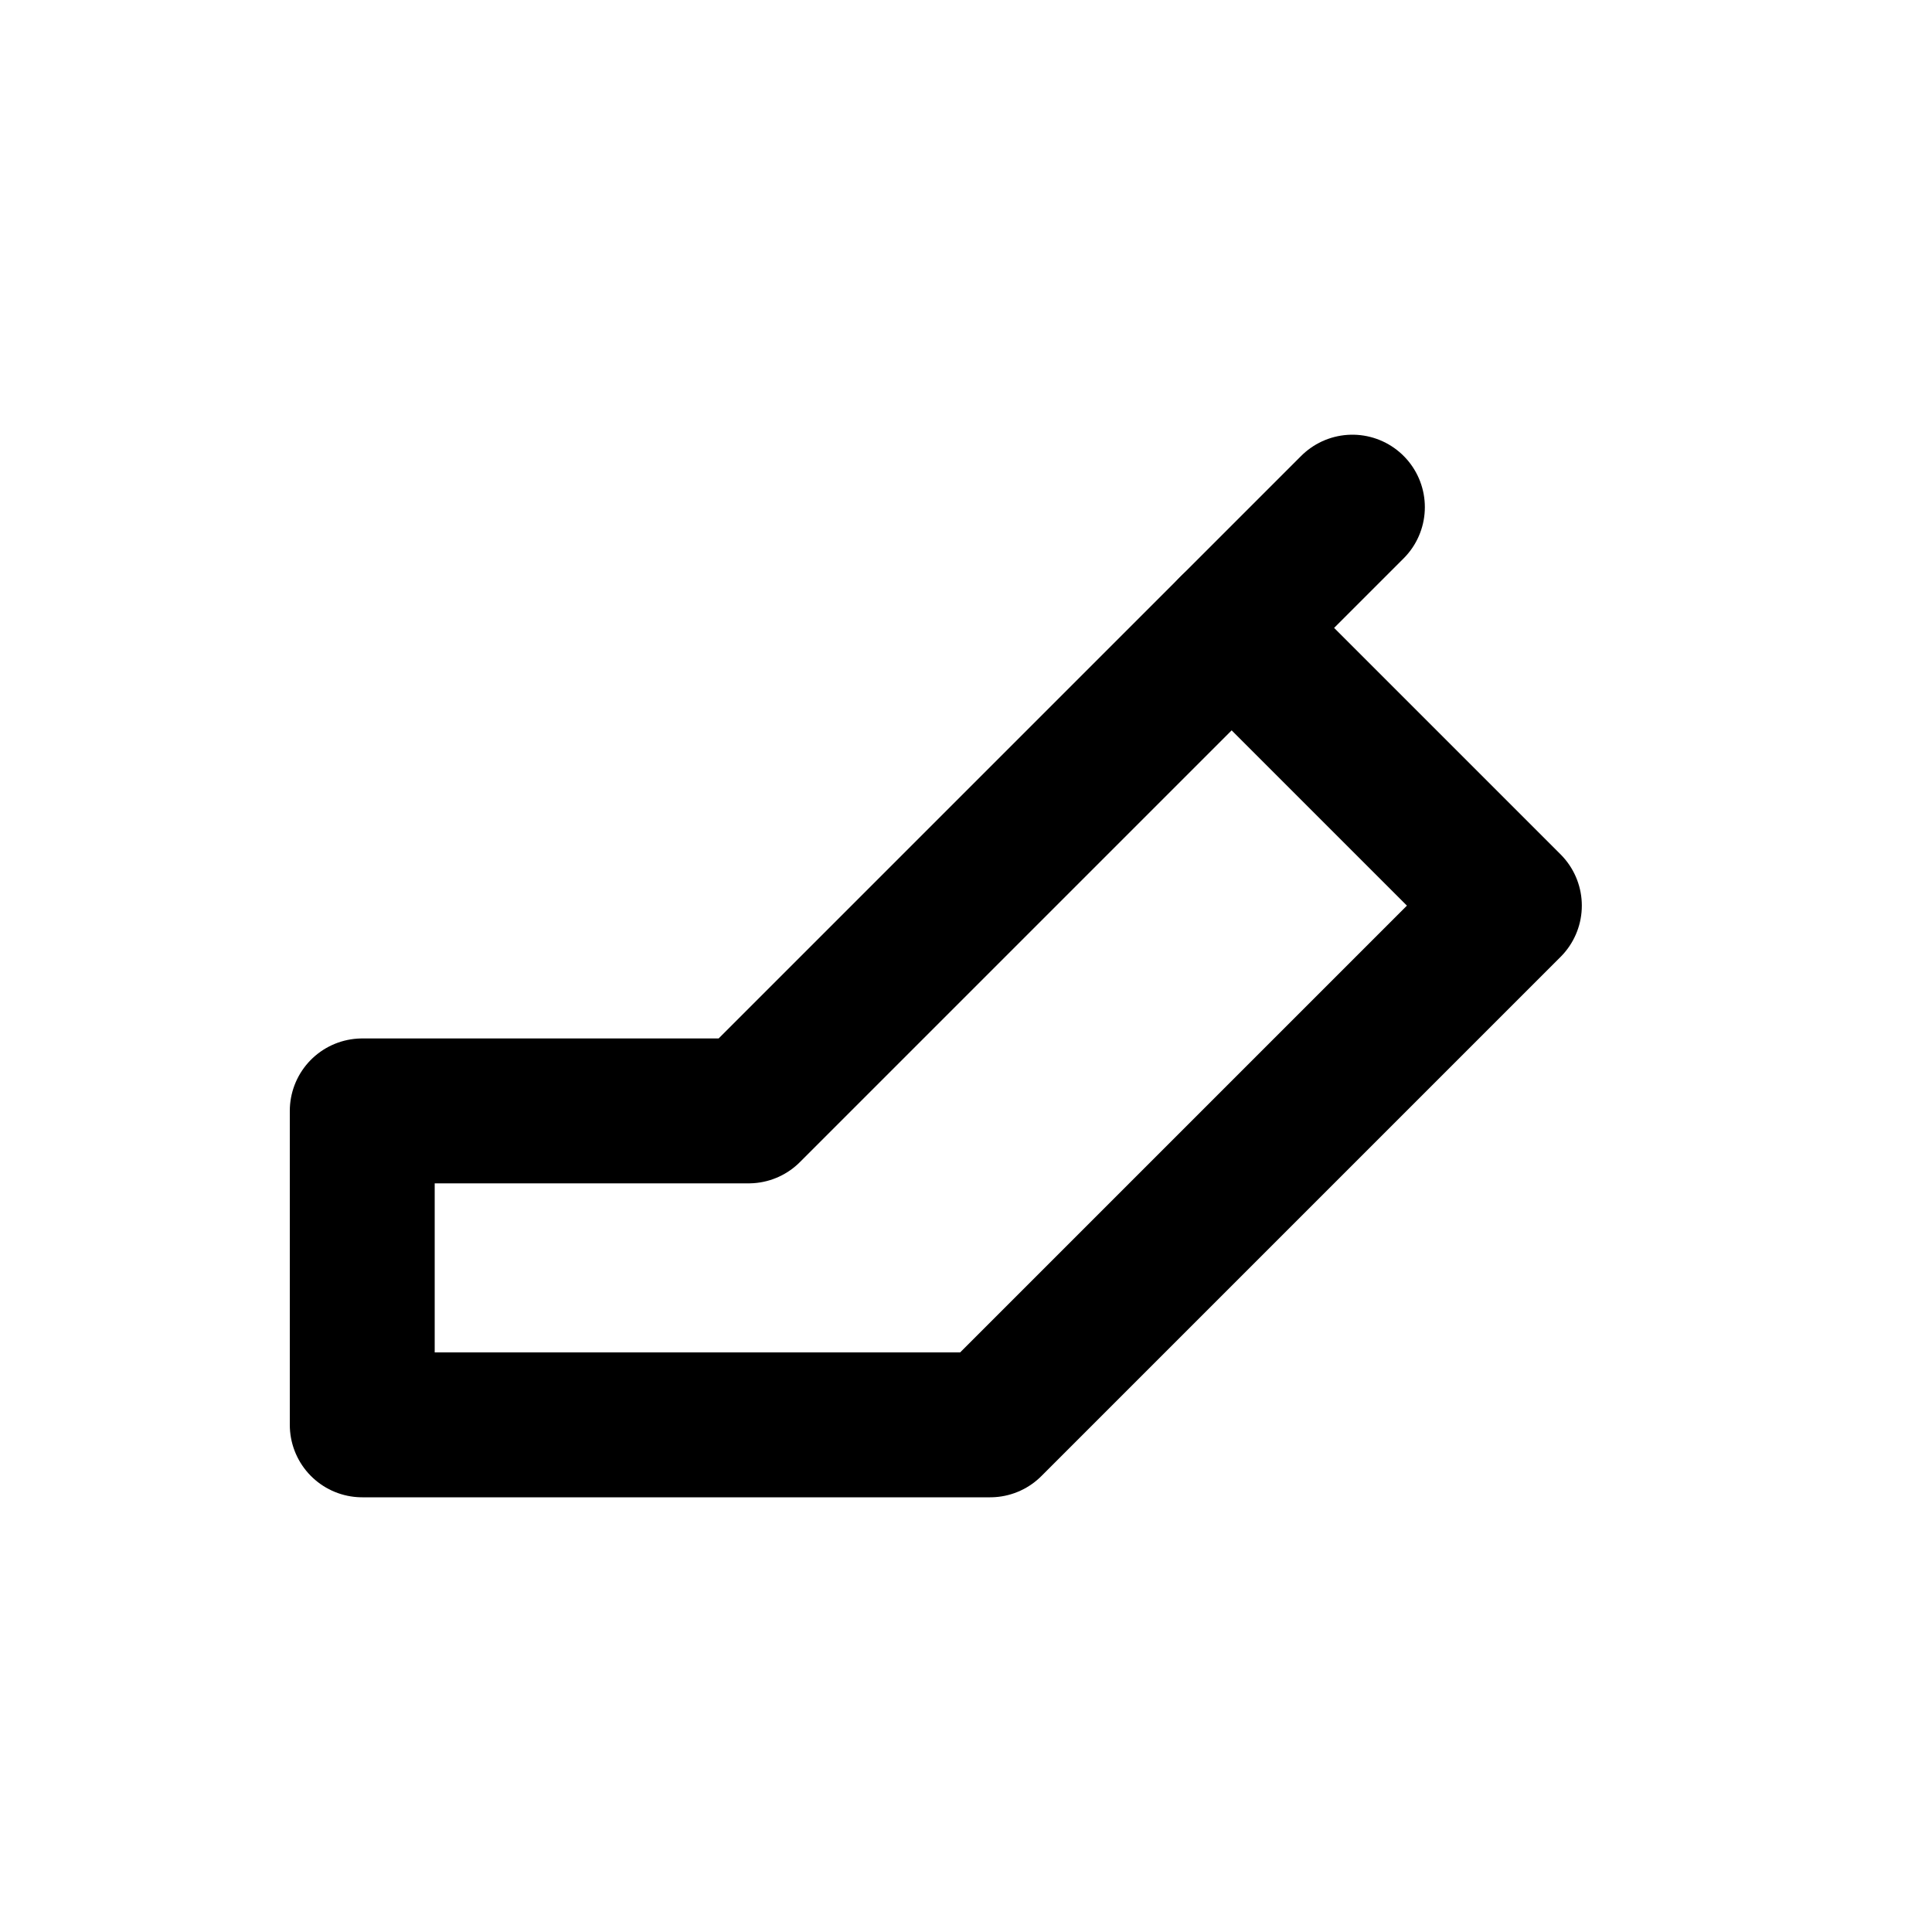
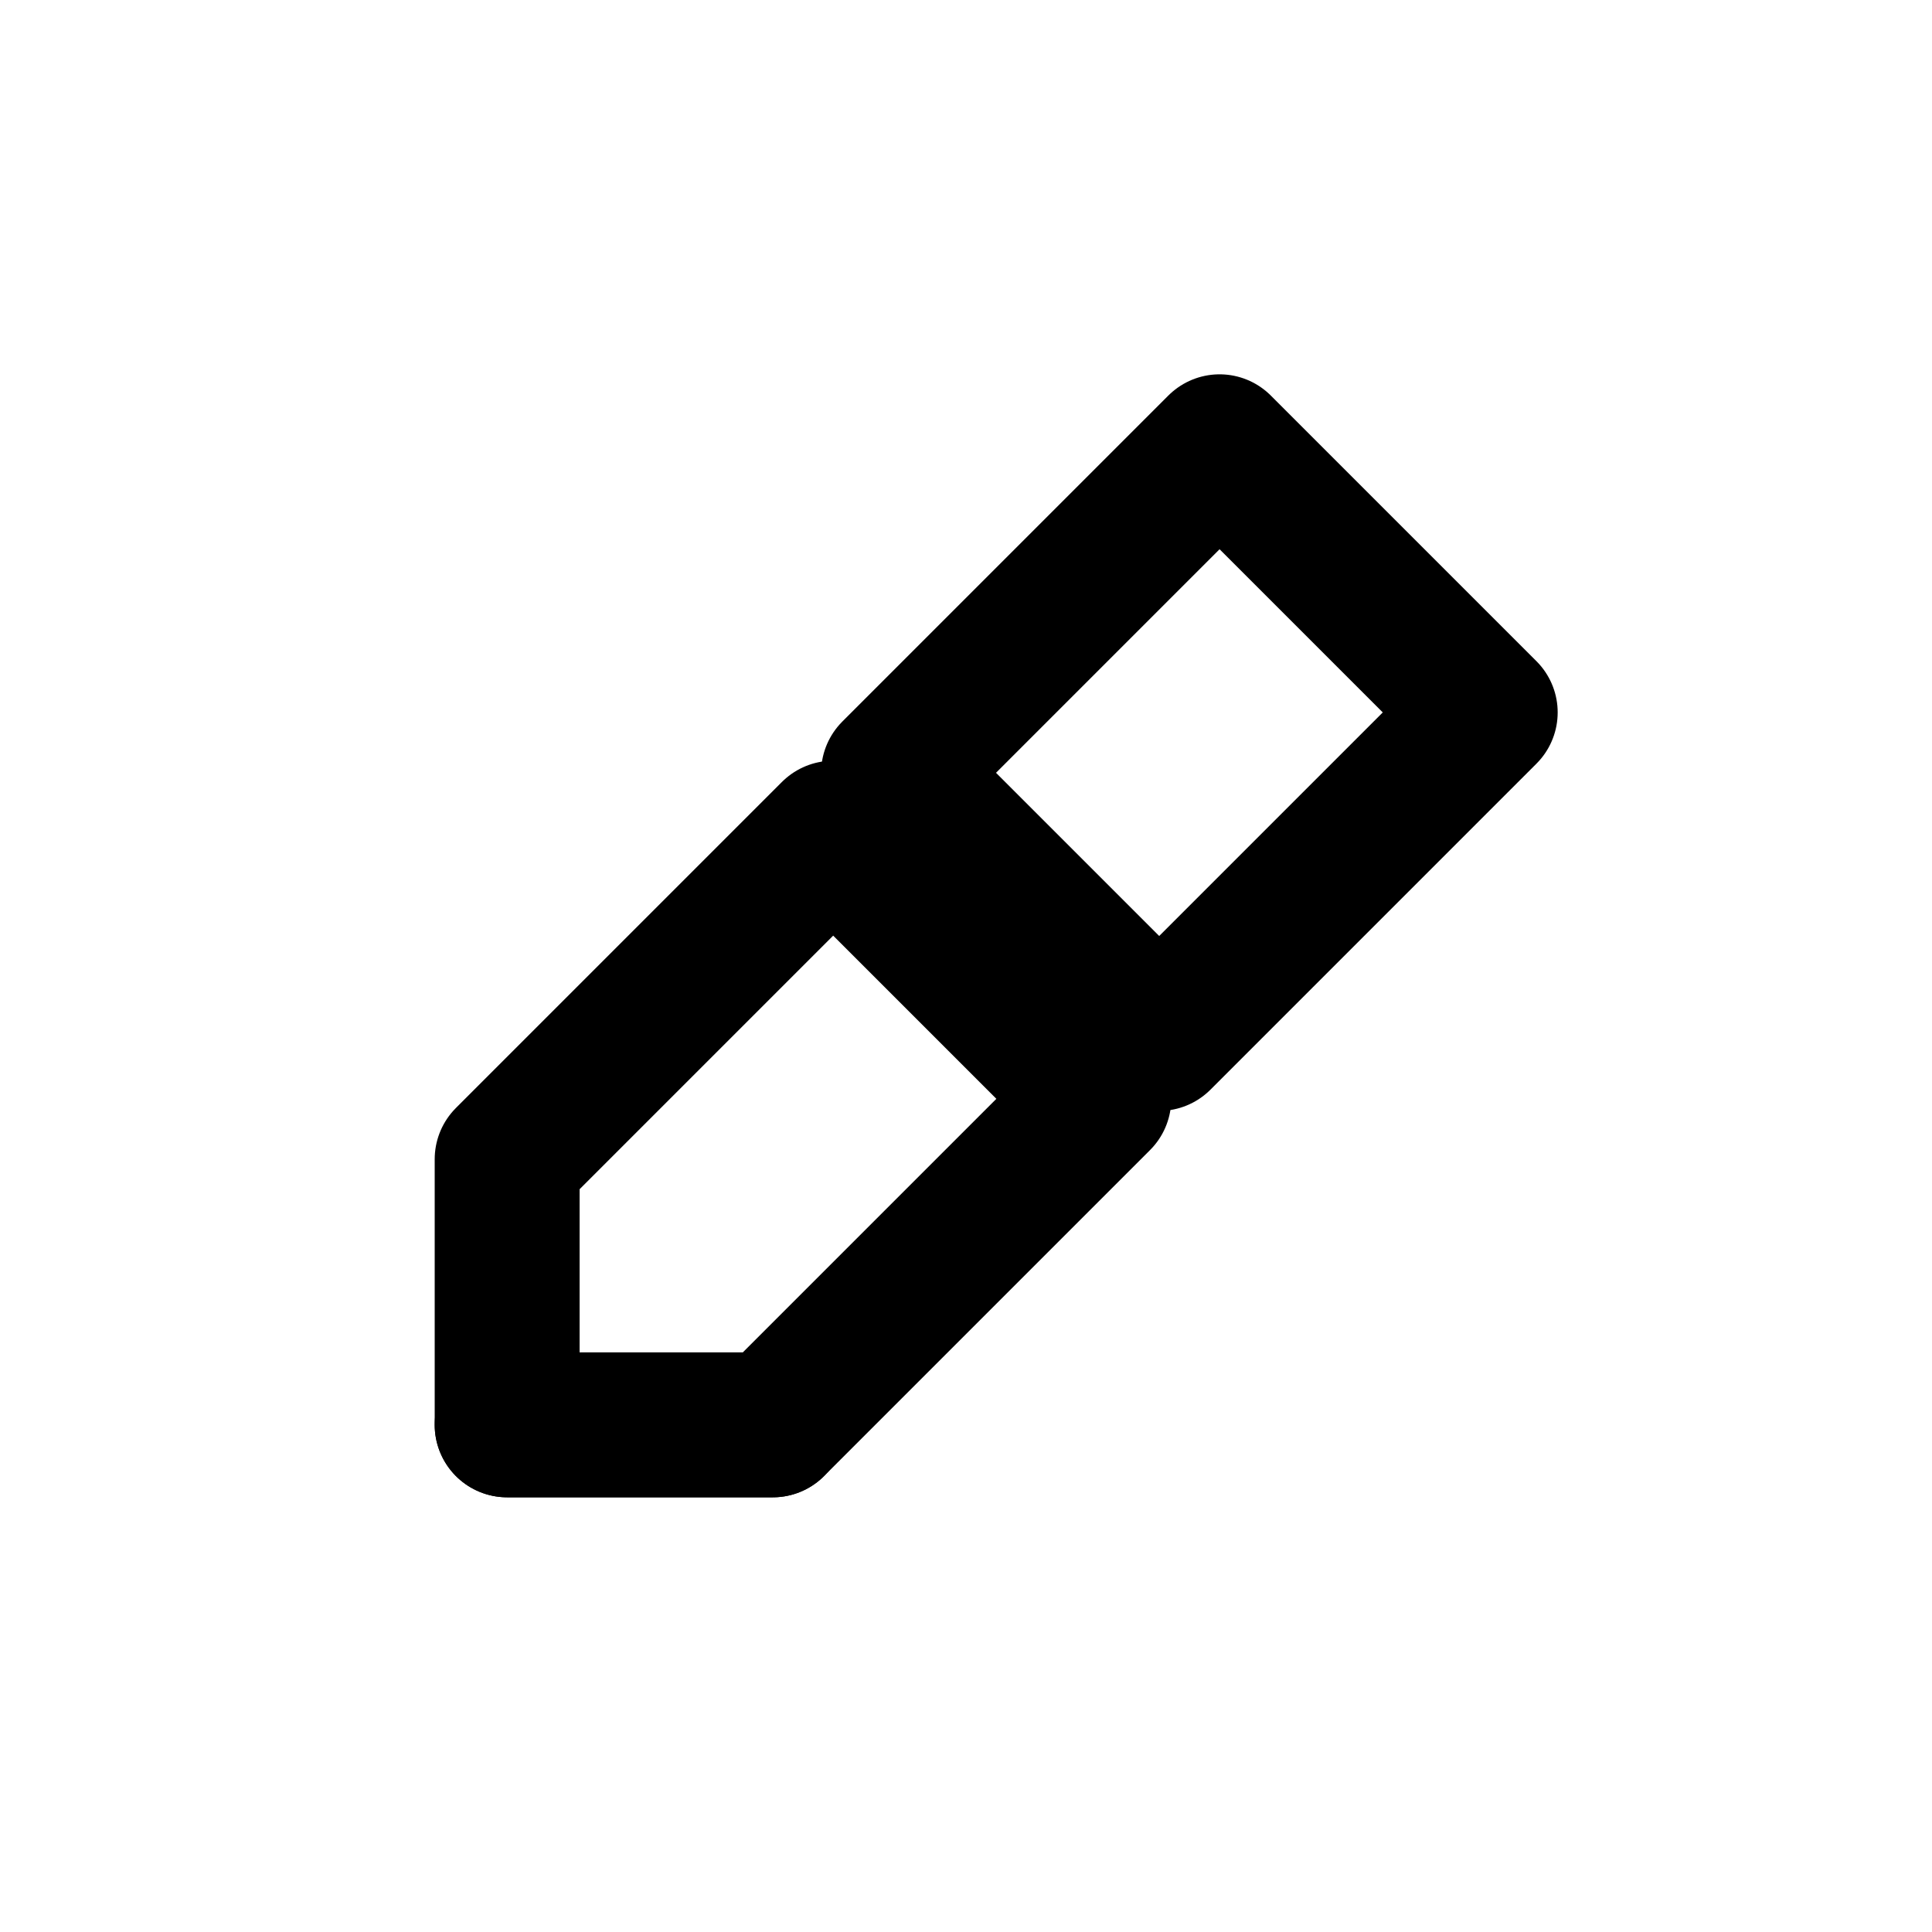
<svg xmlns="http://www.w3.org/2000/svg" width="16" height="16" viewBox="0 0 16 16" fill="none">
-   <path d="M3 11.8H8.2L12.5 7.5L10.2 5.2L6.2 9.2H3V11.8Z" stroke="currentColor" stroke-width="1.2" stroke-linecap="round" stroke-linejoin="round" />
-   <path d="M10.2 5.2L11.2 4.2" stroke="currentColor" stroke-width="1.2" stroke-linecap="round" stroke-linejoin="round" />
+   <path d="M10.1 3.7L12.3 5.9L9.6 8.6L7.4 6.4L10.1 3.7Z" stroke="currentColor" stroke-width="1.2" stroke-linecap="round" stroke-linejoin="round" />
+   <path d="M6.9 6.9L9.1 9.1L6.4 11.8H4.2V9.6L6.9 6.9Z" stroke="currentColor" stroke-width="1.2" stroke-linecap="round" stroke-linejoin="round" />
+   <path d="M4.2 11.8H6.4" stroke="currentColor" stroke-width="1.2" stroke-linecap="round" />
</svg>
